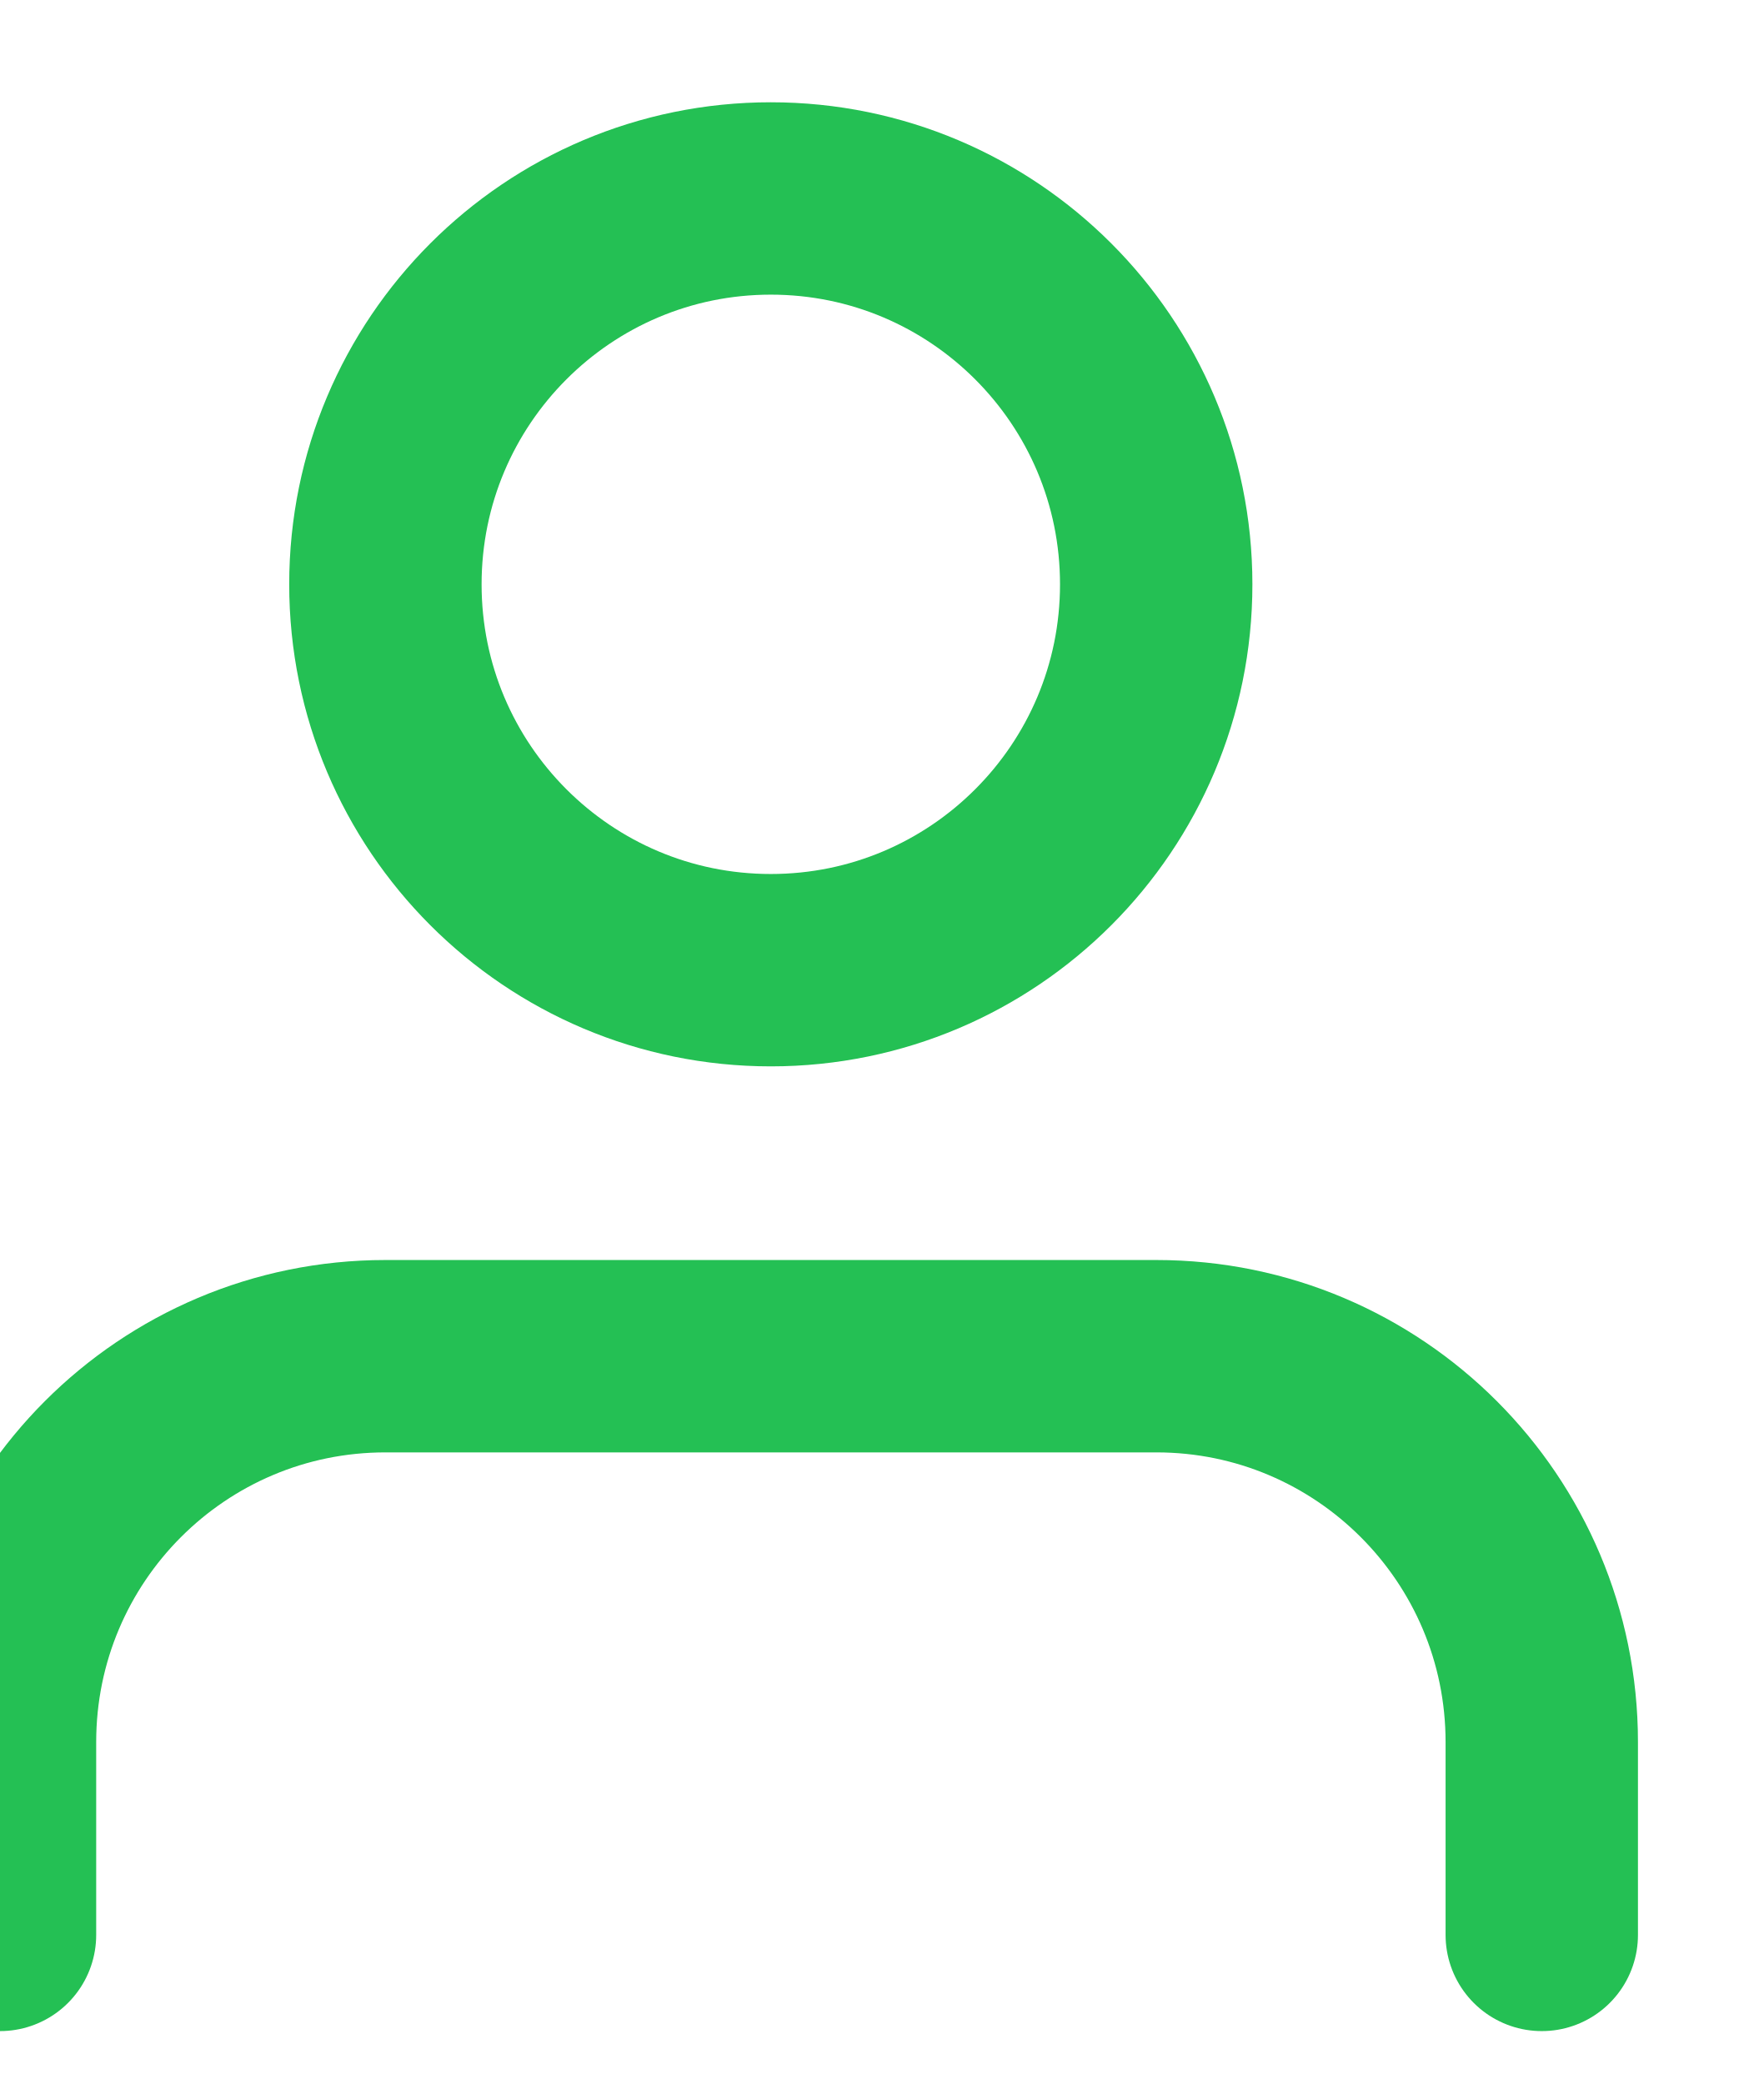
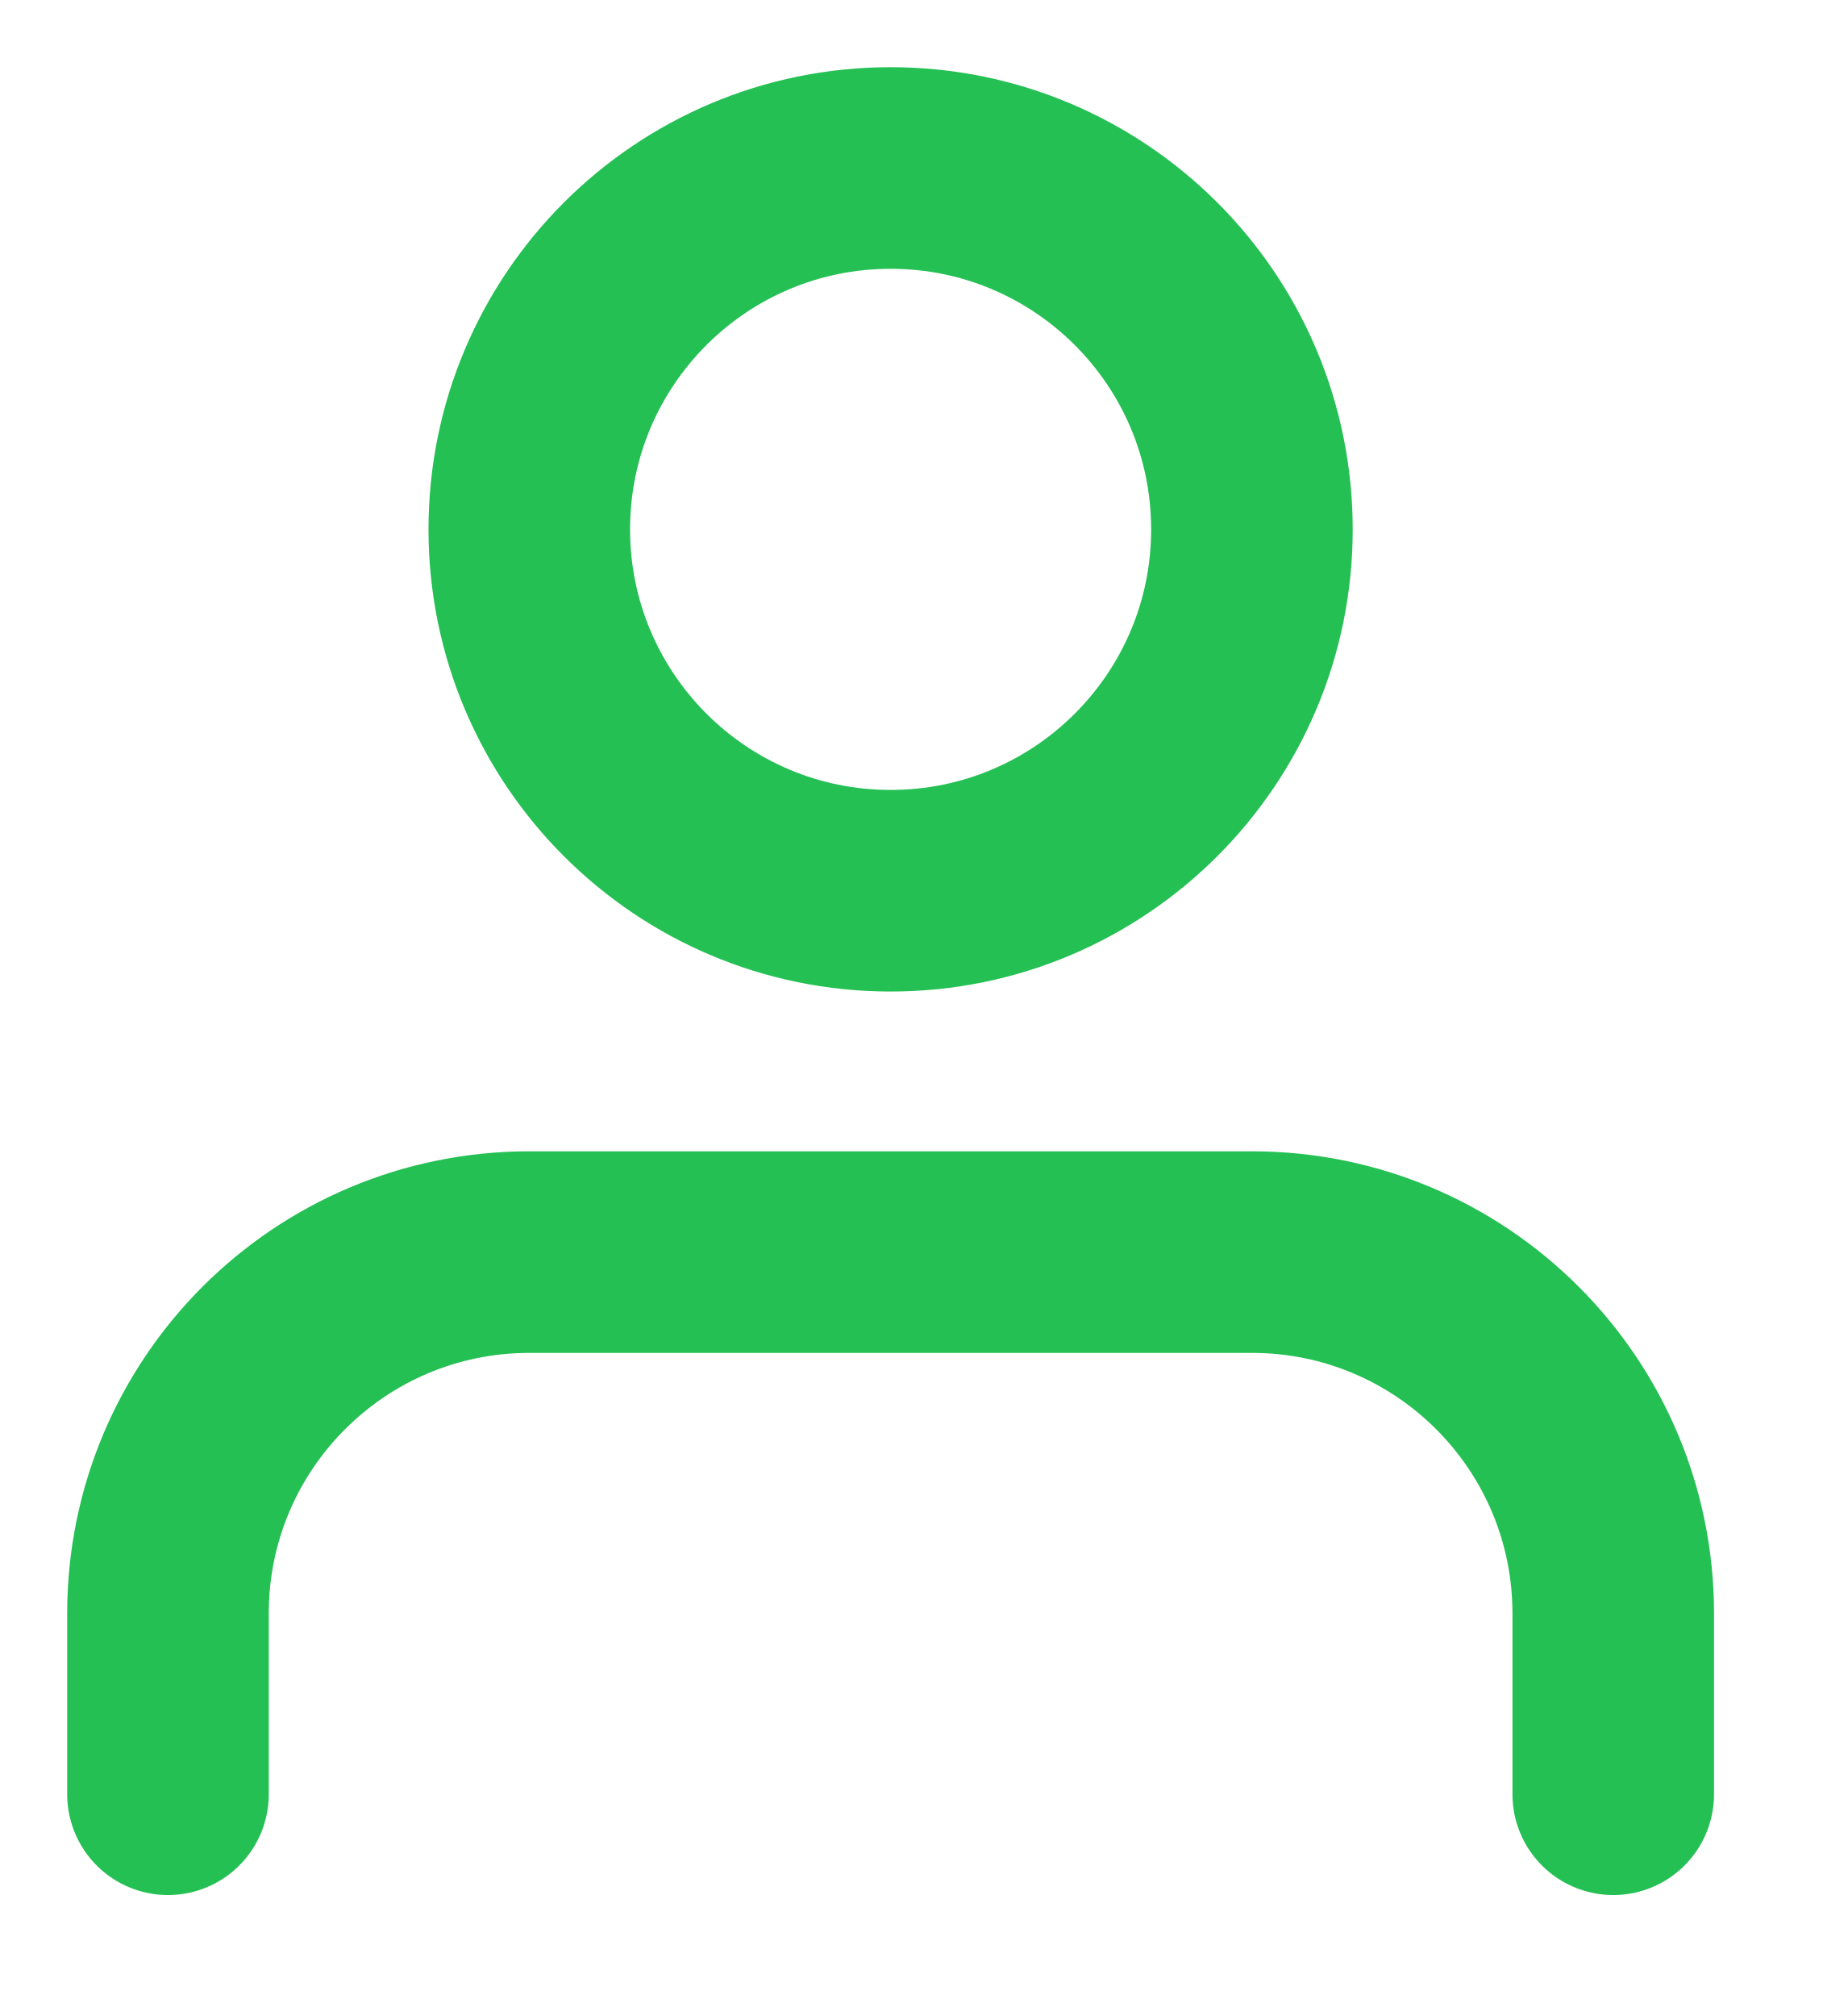
- <svg xmlns="http://www.w3.org/2000/svg" width="11" height="13" viewBox="0 0 11 13" fill="none">
+ <svg xmlns="http://www.w3.org/2000/svg" width="11" height="12" viewBox="0 0 11 12" fill="none">
  <g id="user (1)">
-     <path id="Path" d="M9.617 12.07V10.867C9.617 9.537 8.54 8.46 7.213 8.46H2.404C1.076 8.46 0 9.537 0 10.867V12.07" stroke="#24C054" stroke-width="1.2" stroke-linecap="round" stroke-linejoin="round" />
-     <ellipse id="Oval" cx="4.808" cy="3.645" rx="2.404" ry="2.407" stroke="#24C054" stroke-width="1.2" stroke-linecap="round" stroke-linejoin="round" />
+     <path id="Path" d="M9.604 10.68V9.604C9.604 8.416 8.641 7.453 7.453 7.453H3.151C1.963 7.453 1 8.416 1 9.604V10.68" stroke="#24C054" stroke-width="1.2" stroke-linecap="round" stroke-linejoin="round" />
+     <circle id="Oval" cx="5.302" cy="3.151" r="2.151" stroke="#24C054" stroke-width="1.2" stroke-linecap="round" stroke-linejoin="round" />
  </g>
</svg>
